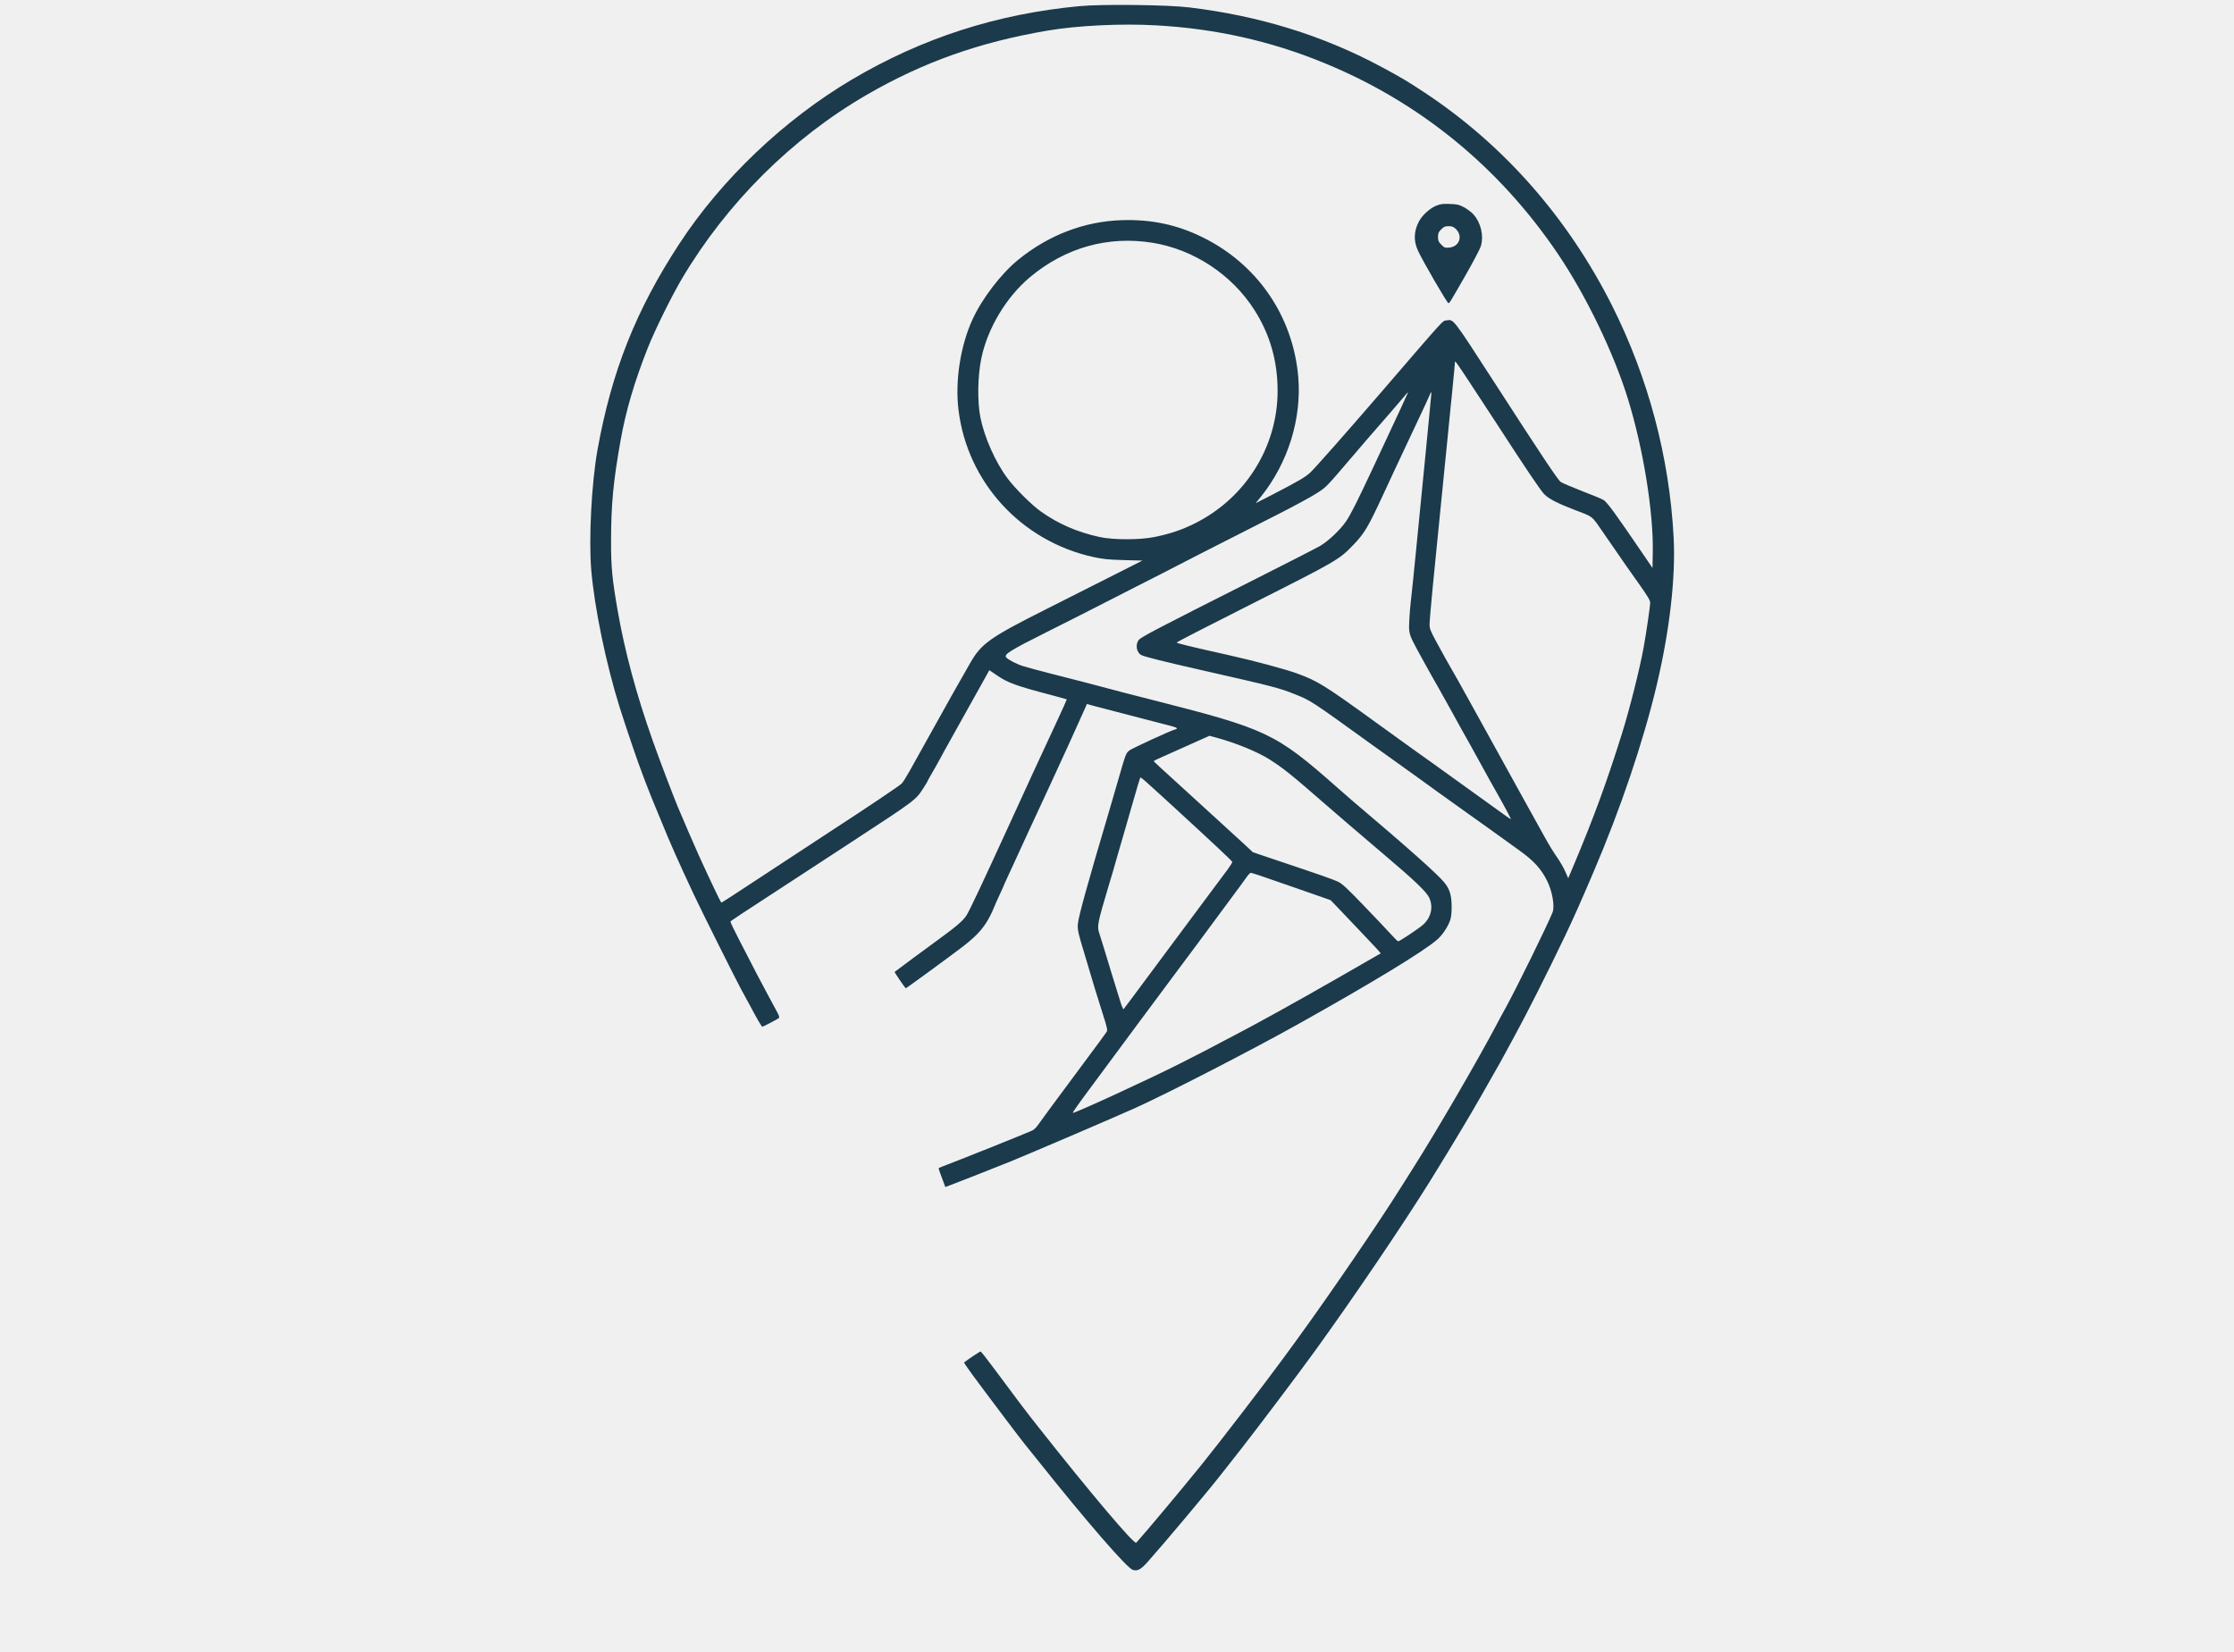
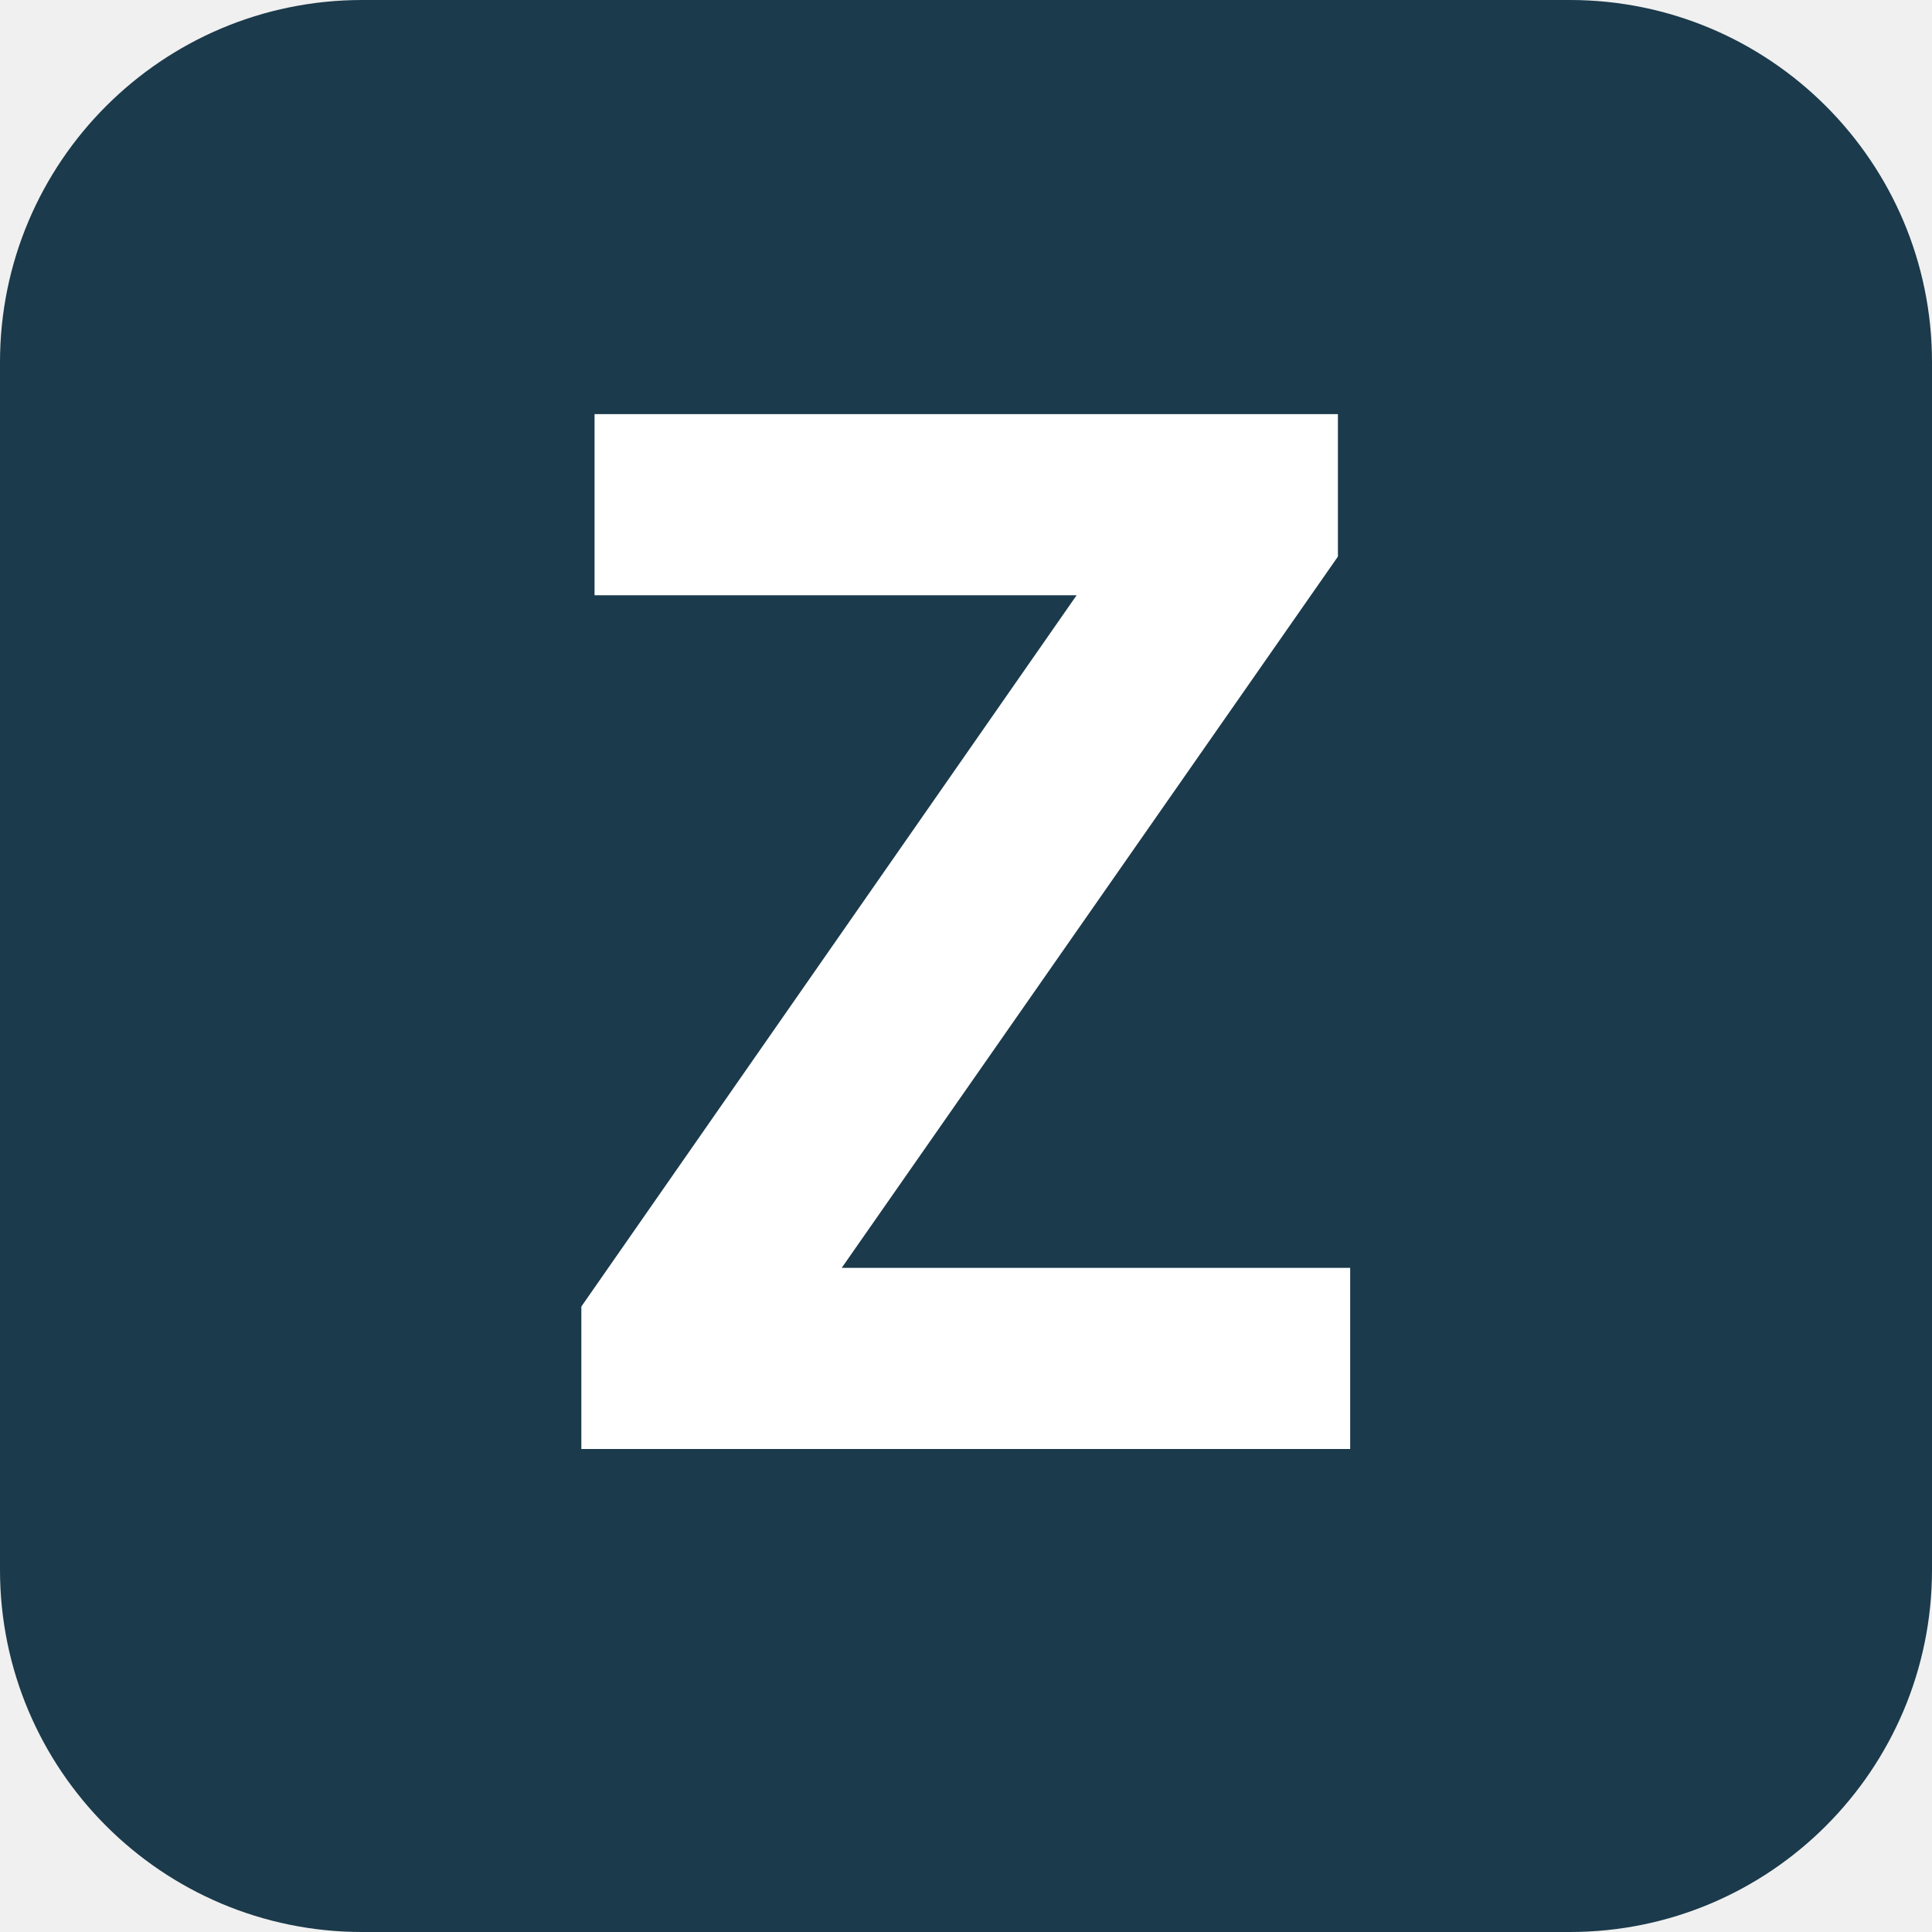
- <svg xmlns="http://www.w3.org/2000/svg" viewBox="0 0 2380 1760">
-   <g transform="translate(0,1760) scale(0.1,-0.1)" fill="#1b3a4b" stroke="none">
-     <path d="M11505 17535 c-881 -82 -1680 -339 -2430 -783 -721 -427 -1388 -1062 -1836 -1747 -464 -709 -721 -1357 -873 -2195 -64 -357 -95 -950 -67 -1285 35 -406 157 -996 302 -1460 72 -228 198 -598 246 -720 8 -22 21 -56 28 -75 26 -69 97 -246 110 -275 7 -16 33 -79 58 -140 99 -244 182 -431 348 -785 68 -147 450 -911 504 -1010 23 -41 63 -115 90 -165 82 -155 129 -235 137 -235 8 0 157 78 175 92 9 7 4 23 -16 61 -16 29 -60 111 -98 182 -70 129 -135 253 -312 598 -51 98 -91 182 -89 187 3 8 69 52 688 455 162 105 441 288 620 405 671 439 665 435 747 562 24 36 43 69 43 71 0 3 19 38 43 79 24 40 65 114 92 163 26 50 65 119 85 155 21 36 86 153 145 260 59 107 150 270 202 362 l93 167 93 -63 c105 -71 204 -107 541 -195 103 -28 189 -51 191 -53 1 -2 -47 -109 -107 -238 -141 -302 -362 -780 -498 -1080 -304 -664 -434 -940 -465 -986 -37 -57 -114 -122 -310 -264 -108 -78 -441 -325 -454 -336 -4 -3 112 -173 119 -174 7 0 492 355 614 449 162 126 235 213 305 364 17 38 31 70 31 72 0 2 20 48 45 101 25 53 45 97 45 99 0 2 16 39 36 82 20 43 46 101 59 128 28 63 303 658 401 868 41 87 74 159 74 161 0 2 22 50 49 107 52 112 66 142 134 294 24 55 60 134 79 175 19 41 40 87 46 102 l11 27 68 -19 c37 -10 174 -46 303 -79 129 -33 287 -74 350 -91 63 -16 143 -37 178 -46 67 -18 77 -28 36 -38 -44 -12 -448 -197 -480 -221 -39 -30 -39 -30 -124 -325 -39 -135 -84 -288 -99 -340 -229 -771 -322 -1110 -328 -1185 -4 -66 0 -87 77 -340 44 -148 92 -308 106 -355 14 -47 51 -163 81 -259 48 -150 54 -177 43 -195 -7 -12 -94 -131 -195 -266 -402 -541 -502 -677 -533 -722 -18 -27 -46 -55 -63 -63 -29 -16 -748 -304 -909 -365 -47 -18 -87 -34 -89 -36 -2 -2 3 -23 12 -46 9 -24 25 -68 37 -99 l21 -57 92 35 c92 35 362 141 597 235 160 64 1126 478 1330 570 342 154 1234 613 1735 893 775 433 1344 778 1488 905 53 47 105 124 133 195 14 38 19 75 19 155 0 123 -22 191 -83 263 -79 93 -384 365 -971 862 -26 23 -101 88 -166 145 -656 579 -745 621 -1960 930 -104 26 -242 62 -305 78 -345 92 -530 140 -760 198 -140 36 -284 74 -320 86 -70 22 -160 69 -180 93 -27 32 36 72 425 267 209 105 448 225 530 268 83 42 299 153 480 245 182 92 371 189 420 215 85 45 259 133 1030 525 182 92 374 197 427 232 103 67 94 59 393 409 61 71 122 142 136 159 153 175 324 372 364 420 59 71 75 88 75 82 0 -4 -92 -203 -375 -807 -161 -345 -234 -489 -282 -561 -63 -93 -188 -212 -279 -266 -38 -22 -366 -190 -729 -373 -1005 -507 -1177 -597 -1202 -628 -40 -48 -26 -134 26 -162 33 -17 226 -66 596 -150 824 -187 873 -200 1045 -269 163 -65 177 -74 797 -522 103 -74 294 -211 423 -303 129 -93 258 -185 285 -206 28 -20 176 -126 330 -236 154 -109 325 -232 380 -272 55 -40 134 -97 175 -126 149 -107 227 -192 289 -315 58 -112 87 -278 61 -343 -53 -133 -375 -789 -493 -1005 -31 -56 -80 -146 -108 -200 -204 -385 -631 -1119 -874 -1503 -54 -85 -120 -189 -146 -231 -230 -368 -757 -1138 -1092 -1599 -42 -58 -113 -154 -157 -215 -178 -244 -692 -914 -882 -1148 -222 -273 -601 -726 -683 -815 -21 -23 -496 539 -1051 1243 -114 143 -226 292 -464 613 -74 100 -139 182 -143 182 -7 0 -115 -71 -175 -116 -8 -5 79 -124 446 -611 88 -117 178 -234 199 -260 22 -26 91 -113 155 -193 499 -626 932 -1126 995 -1147 50 -17 86 2 160 85 180 202 654 767 783 933 19 25 116 149 216 275 163 208 607 796 779 1034 415 574 932 1337 1227 1810 109 175 282 460 338 555 29 50 72 122 95 160 37 61 196 339 272 475 14 25 33 59 43 75 10 17 37 66 60 110 23 44 66 123 95 175 124 226 346 665 537 1065 89 187 158 340 303 680 289 674 533 1396 675 1996 138 580 203 1150 180 1575 -45 853 -270 1698 -654 2464 -472 939 -1156 1717 -2001 2275 -189 125 -249 160 -467 277 -621 332 -1293 539 -2038 629 -228 28 -926 36 -1165 14z m810 -205 c634 -35 1220 -166 1792 -401 1016 -416 1864 -1108 2490 -2034 300 -444 595 -1055 746 -1545 164 -530 273 -1207 265 -1638 l-3 -164 -98 144 c-300 440 -378 547 -421 579 -11 9 -113 51 -225 94 -112 44 -218 88 -234 100 -28 18 -200 276 -702 1053 -454 702 -437 680 -515 668 -45 -7 4 47 -709 -781 -362 -420 -695 -797 -743 -841 -53 -49 -122 -89 -382 -224 l-199 -102 55 68 c290 360 437 833 399 1278 -56 649 -438 1205 -1026 1491 -270 132 -542 189 -853 179 -399 -12 -783 -159 -1107 -424 -182 -149 -383 -412 -485 -635 -128 -280 -186 -653 -149 -960 93 -774 670 -1403 1441 -1571 102 -22 157 -27 321 -32 l198 -5 -263 -133 c-145 -74 -474 -240 -733 -370 -629 -316 -718 -378 -838 -587 -112 -195 -272 -478 -334 -592 -33 -60 -103 -186 -156 -280 -52 -93 -122 -219 -156 -280 -34 -60 -71 -120 -84 -133 -20 -22 -347 -242 -797 -535 -305 -200 -493 -323 -809 -531 -172 -114 -315 -206 -316 -204 -12 13 -123 246 -240 503 -34 74 -177 405 -225 520 -54 131 -198 509 -267 705 -174 492 -297 950 -372 1380 -59 338 -72 469 -71 746 0 389 24 639 102 1074 55 311 147 623 288 980 77 194 255 555 367 744 478 805 1172 1496 1969 1957 604 349 1197 559 1924 683 318 54 784 77 1155 56z m-35 -2317 c438 -71 845 -340 1084 -716 166 -260 247 -545 247 -862 0 -597 -344 -1146 -886 -1414 -135 -67 -260 -109 -421 -142 -156 -33 -443 -33 -589 -1 -236 51 -439 139 -625 271 -100 71 -275 245 -357 355 -128 171 -246 436 -288 647 -34 169 -30 443 10 633 67 320 266 651 517 862 378 316 832 444 1308 367z m3382 -1495 c79 -119 206 -313 283 -432 305 -471 468 -713 507 -752 45 -47 139 -96 308 -161 224 -86 190 -59 330 -262 219 -318 271 -393 382 -548 84 -120 108 -160 108 -185 0 -39 -41 -321 -70 -480 -40 -221 -150 -659 -231 -917 -165 -525 -296 -882 -506 -1383 l-66 -156 -32 73 c-18 40 -57 109 -88 152 -31 43 -91 141 -133 218 -43 77 -167 302 -277 500 -109 198 -260 470 -334 605 -75 135 -170 308 -213 385 -43 77 -88 158 -100 180 -12 22 -39 69 -60 105 -51 88 -81 142 -167 300 -65 120 -73 141 -73 189 0 30 16 214 35 410 67 679 76 767 95 956 11 105 36 352 55 550 19 198 37 380 40 405 3 25 7 68 10 95 25 256 35 360 35 373 0 24 7 15 162 -220z m-416 -145 c-6 -53 -9 -85 -31 -323 -8 -91 -24 -253 -35 -360 -21 -213 -60 -601 -90 -915 -27 -274 -50 -505 -61 -595 -5 -41 -12 -125 -15 -186 -7 -117 -2 -147 41 -234 22 -46 198 -365 265 -480 21 -36 87 -155 148 -265 60 -110 148 -269 196 -353 47 -84 104 -188 127 -230 41 -76 98 -178 154 -277 78 -137 154 -279 151 -283 -2 -2 -62 39 -132 91 -110 80 -511 369 -696 501 -32 23 -130 93 -219 156 -88 63 -270 194 -403 291 -540 391 -608 433 -833 515 -119 43 -452 133 -708 190 -429 96 -570 130 -570 138 0 4 369 194 820 421 886 447 911 462 1058 614 124 129 158 186 323 541 37 80 89 192 116 250 28 58 76 161 108 230 32 69 104 222 160 340 56 118 106 227 112 243 15 41 21 33 14 -20z m-2286 -3633 c217 -60 440 -152 570 -235 144 -92 230 -161 590 -475 85 -74 184 -160 220 -190 36 -30 67 -57 70 -60 7 -7 182 -156 340 -290 319 -270 446 -391 476 -455 46 -98 21 -211 -65 -288 -47 -42 -250 -177 -266 -177 -5 0 -43 37 -84 83 -41 45 -170 182 -288 304 -172 179 -224 227 -268 248 -57 27 -178 69 -628 220 l-279 94 -101 94 c-56 52 -161 148 -233 213 -71 65 -228 209 -349 319 -120 110 -253 232 -296 270 -42 39 -78 72 -78 75 -1 3 47 26 107 52 59 26 193 86 297 133 105 47 190 85 190 85 0 0 34 -9 75 -20z m-454 -740 c434 -399 619 -572 622 -584 1 -6 -20 -40 -46 -76 -27 -36 -191 -256 -365 -490 -174 -234 -411 -553 -528 -710 -116 -157 -215 -289 -219 -293 -4 -5 -22 38 -39 95 -17 56 -56 182 -86 278 -29 96 -68 222 -85 280 -18 58 -39 125 -47 150 -28 82 -23 105 102 525 42 139 52 173 79 270 14 50 46 160 71 245 25 85 75 259 111 385 36 127 68 233 71 238 6 10 22 -5 359 -313z m915 -729 c46 -16 235 -81 419 -145 l335 -117 60 -62 c146 -152 405 -426 439 -463 l36 -42 -452 -260 c-475 -272 -854 -482 -1123 -622 -88 -45 -173 -91 -190 -100 -16 -10 -190 -99 -385 -198 -314 -159 -1113 -527 -1131 -520 -4 2 64 100 152 218 400 541 702 948 919 1239 237 317 301 404 465 626 49 66 132 179 185 250 53 72 112 151 130 178 18 26 39 47 45 47 6 0 49 -13 96 -29z M15303 15409 c-66 -25 -151 -102 -185 -166 -56 -105 -60 -207 -13 -311 50 -110 312 -562 326 -562 12 0 17 9 184 300 80 140 153 279 162 309 32 112 -1 250 -81 338 -19 22 -64 55 -98 74 -56 29 -73 33 -153 36 -73 3 -100 -1 -142 -18z m205 -247 c80 -75 41 -189 -67 -200 -47 -4 -53 -2 -86 31 -30 30 -35 42 -35 82 0 40 5 52 34 81 29 29 41 34 79 34 36 0 51 -6 75 -28z" />
-   </g>
+ <svg xmlns="http://www.w3.org/2000/svg" width="32" height="32" viewBox="0 0 32 32">
+   <rect width="32" height="32" rx="6" fill="#1b3a4b" />
+   <text x="16" y="24" font-family="sans-serif" font-weight="700" font-size="24" fill="#fff" text-anchor="middle">Z</text>
</svg>
